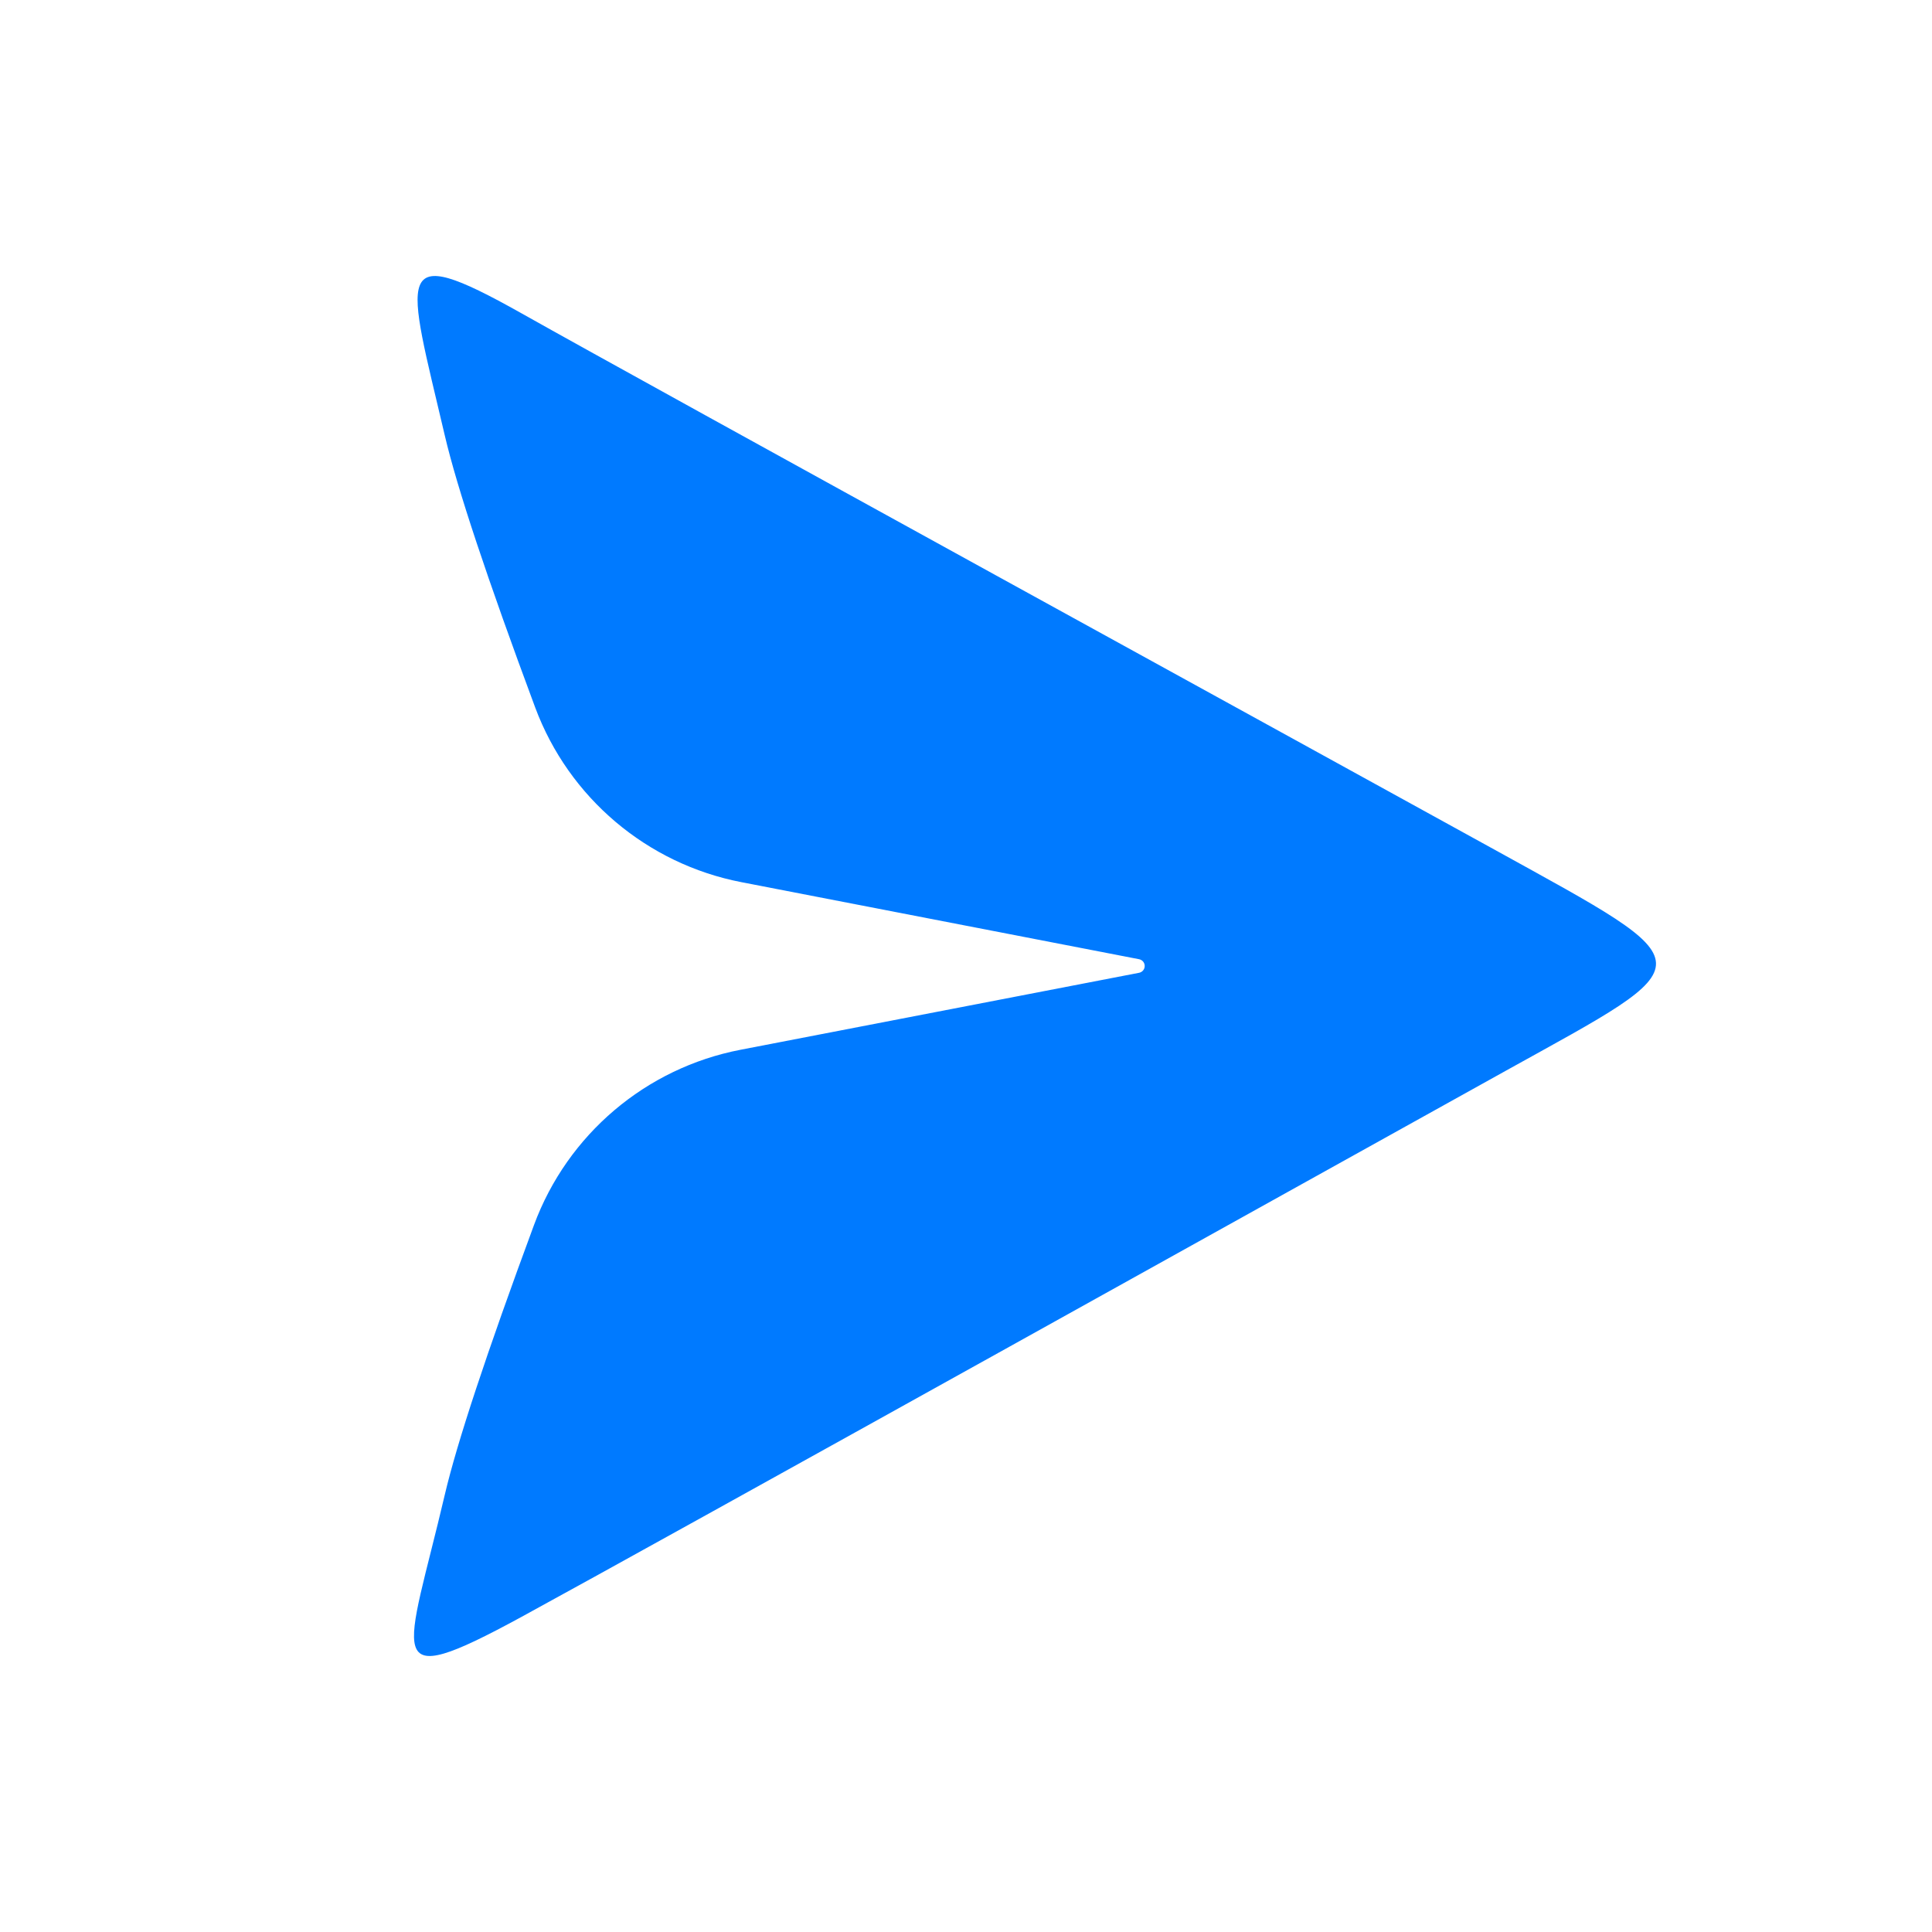
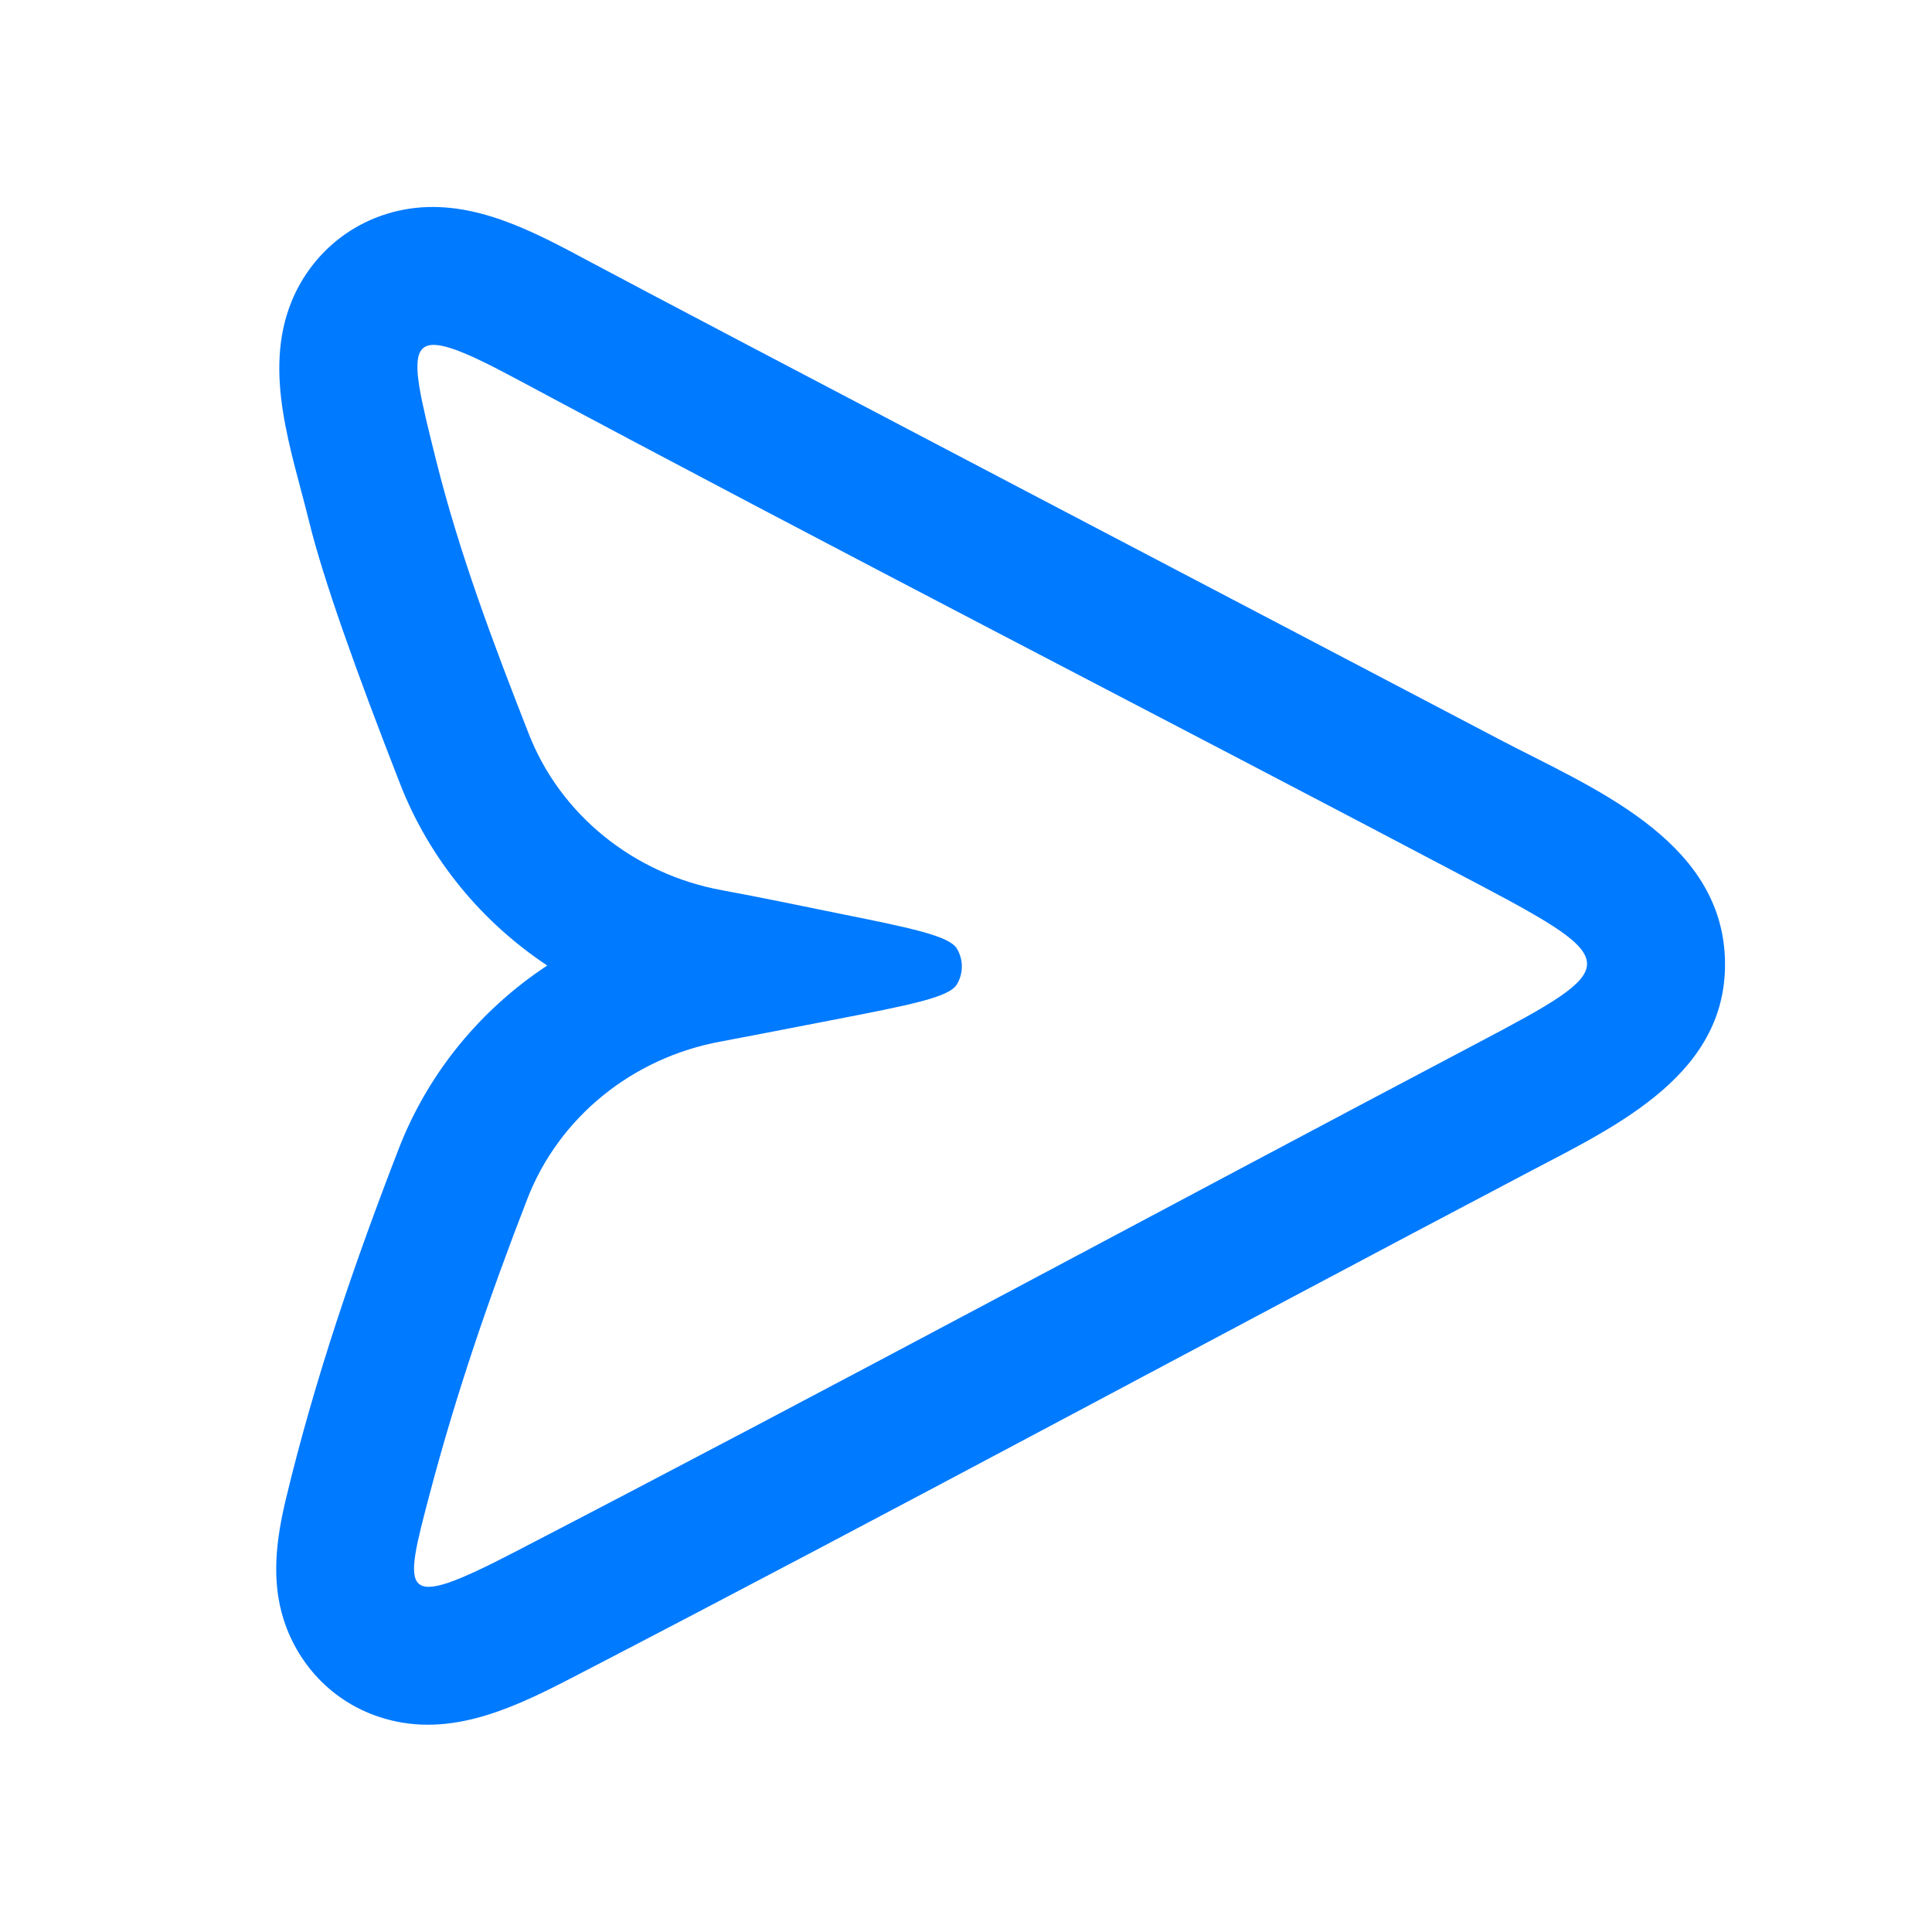
- <svg xmlns="http://www.w3.org/2000/svg" width="28" height="28" viewBox="0 0 28 28" fill="none">
-   <path d="M7.739 17.754C7.053 19.609 6.622 20.912 6.446 21.664C5.893 24.026 5.49 24.558 7.553 23.436C9.615 22.313 19.599 16.752 21.827 15.516C24.731 13.905 24.769 14.031 21.671 12.32C19.311 11.018 9.444 5.602 7.553 4.538C5.661 3.475 5.893 3.948 6.446 6.31C6.624 7.071 7.062 8.386 7.757 10.255C8.244 11.561 9.376 12.52 10.745 12.785L16.51 13.902C16.564 13.913 16.599 13.966 16.588 14.02C16.58 14.059 16.549 14.09 16.51 14.098L10.732 15.214C9.359 15.479 8.224 16.442 7.739 17.754Z" fill="#007AFF" />
+ <svg xmlns="http://www.w3.org/2000/svg" width="20" height="20" viewBox="0 0 20 20" fill="none">
+   <path fill-rule="evenodd" clip-rule="evenodd" d="M4.142 8.115C3.674 6.916 3.345 5.989 3.199 5.396C3.02 4.665 2.718 3.856 3.019 3.119C3.203 2.671 3.588 2.31 4.106 2.186C4.785 2.024 5.426 2.345 6.008 2.657C7.278 3.337 13.919 6.811 15.523 7.655C16.459 8.147 17.806 8.675 17.856 9.913C17.904 11.111 16.744 11.65 15.845 12.123C12.556 13.853 9.289 15.622 5.991 17.332C5.391 17.643 4.731 17.982 4.037 17.806C3.469 17.663 3.089 17.241 2.938 16.771C2.804 16.355 2.861 15.927 2.961 15.512C3.257 14.279 3.67 13.073 4.128 11.891C4.435 11.1 4.98 10.447 5.665 9.995C4.988 9.545 4.448 8.898 4.142 8.115ZM8.726 9.465C9.458 9.612 9.827 9.692 9.905 9.819C9.975 9.934 9.974 10.078 9.904 10.193C9.821 10.325 9.419 10.404 8.613 10.56C8.057 10.668 7.602 10.756 7.461 10.782C6.545 10.95 5.787 11.567 5.46 12.408C5.07 13.414 4.724 14.419 4.449 15.462C4.171 16.515 4.124 16.691 5.333 16.064C8.672 14.333 11.981 12.545 15.308 10.791C16.048 10.401 16.427 10.191 16.429 9.979C16.43 9.768 16.063 9.554 15.311 9.157C11.989 7.404 8.645 5.69 5.333 3.916C4.144 3.279 4.199 3.5 4.514 4.763C4.756 5.733 5.109 6.665 5.473 7.595C5.8 8.433 6.557 9.046 7.47 9.215C7.89 9.292 8.308 9.38 8.726 9.465Z" fill="#007AFF" />
</svg>
